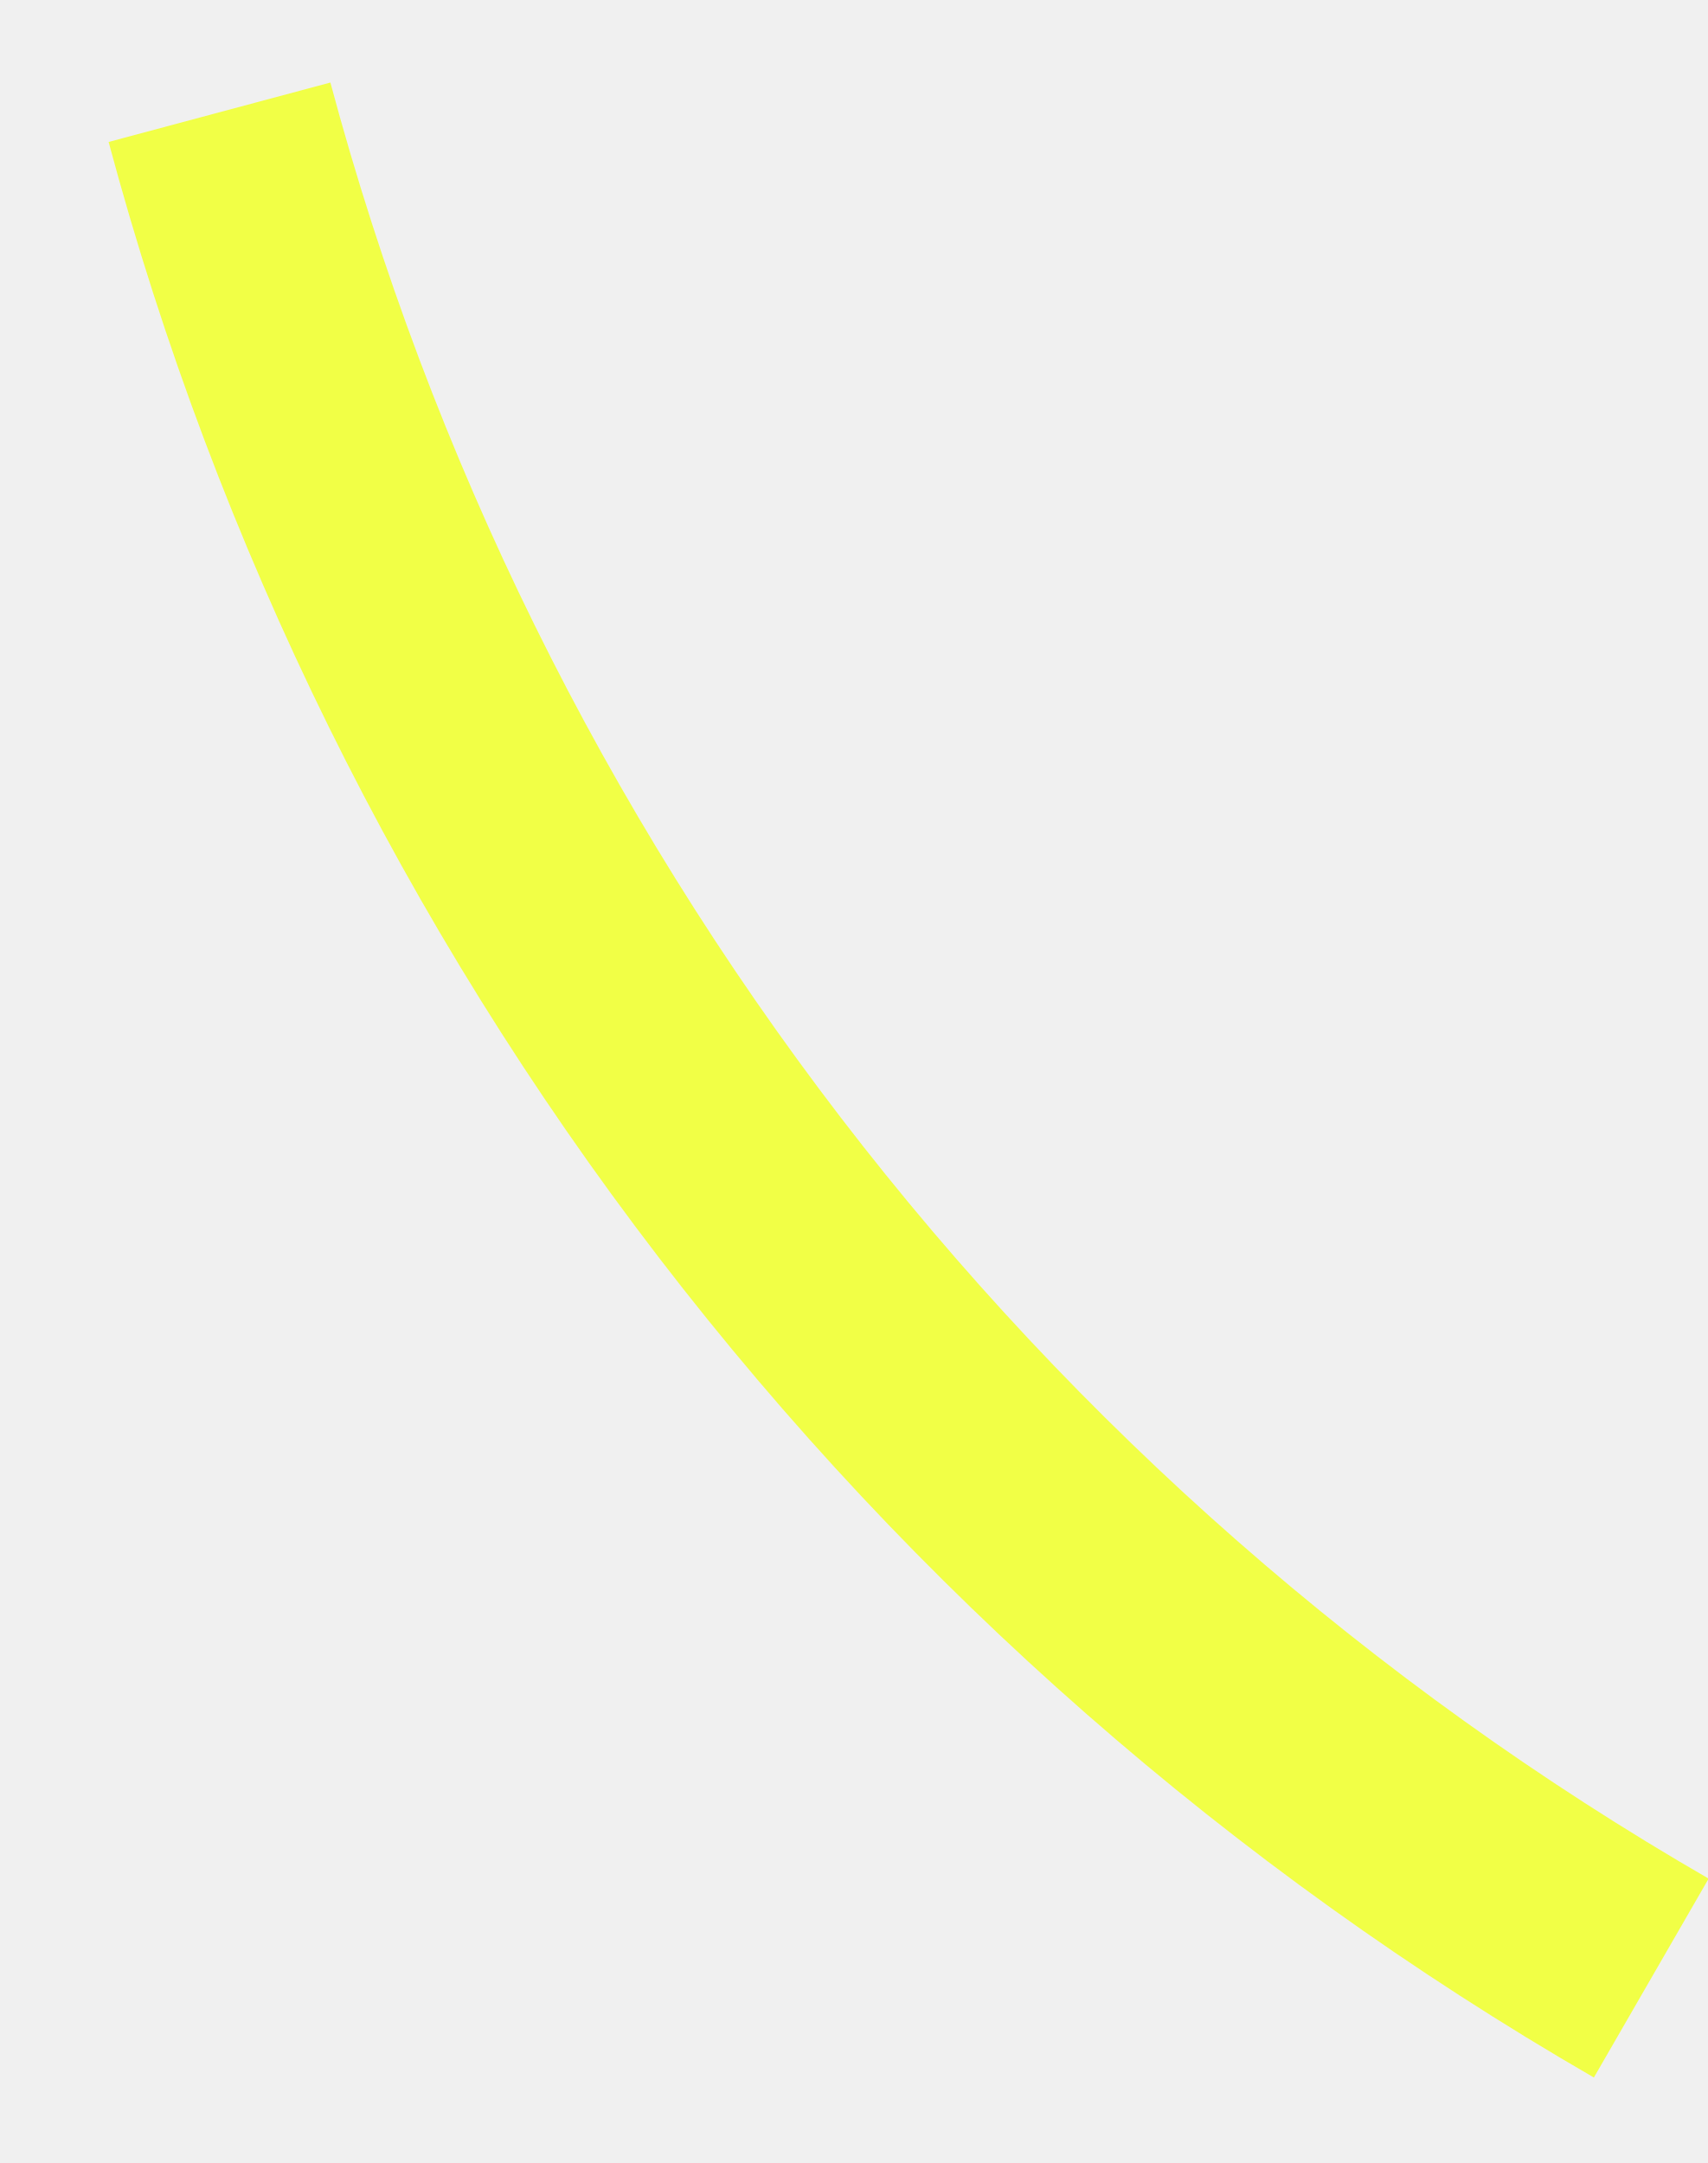
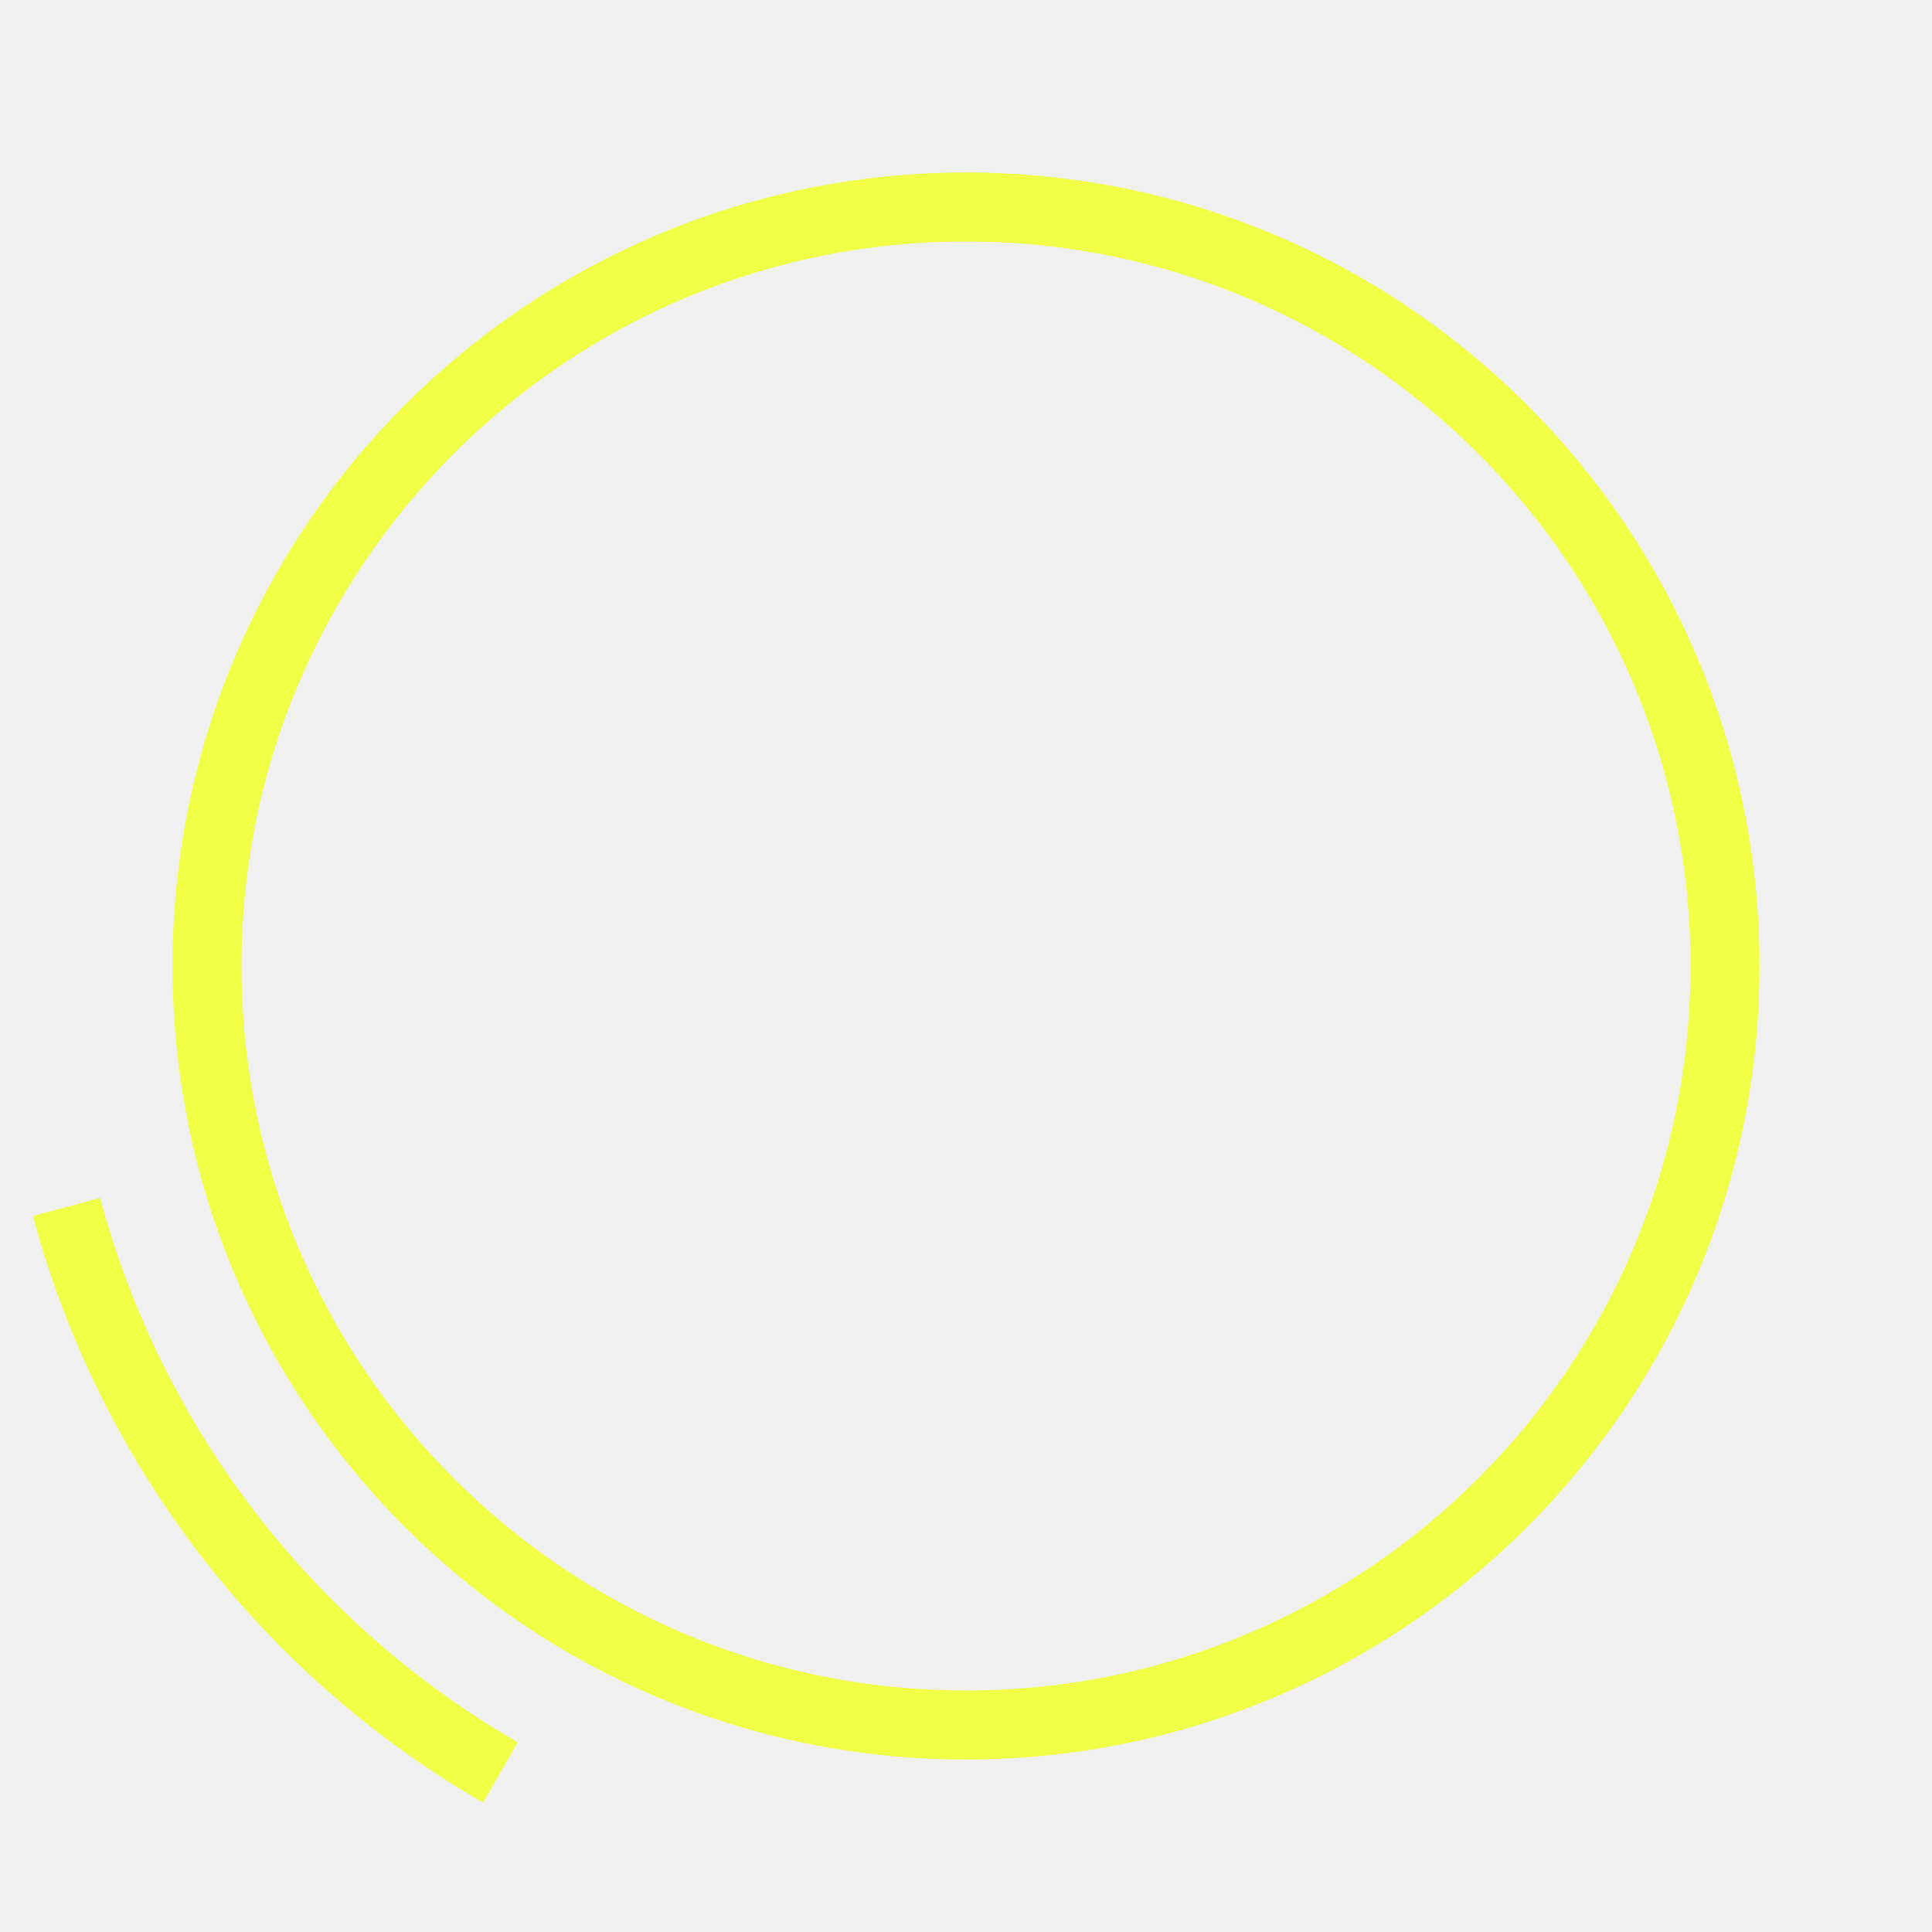
- <svg xmlns="http://www.w3.org/2000/svg" width="15" height="19" viewBox="0 0 15 19" fill="none">
-   <mask id="path-1-inside-1_54_219" fill="white">
-     <path d="M0.954 1.247C1.906 4.799 3.548 8.128 5.786 11.045C8.025 13.963 10.816 16.41 14 18.249L15.008 16.502C12.053 14.796 9.463 12.525 7.386 9.818C5.309 7.11 3.785 4.021 2.902 0.725L0.954 1.247Z" />
+ <svg xmlns="http://www.w3.org/2000/svg" width="56" height="56" viewBox="0 0 56 56" fill="none">
+   <circle cx="28" cy="28" r="22" stroke="#F1FF46" stroke-width="2" />
+   <mask id="path-2-inside-1_54_217" fill="white">
+     <path d="M0.954 35.247C1.906 38.799 3.548 42.128 5.786 45.045C8.025 47.962 10.816 50.41 14 52.249L15.008 50.502C12.053 48.796 9.463 46.525 7.386 43.818C5.309 41.111 3.785 38.021 2.902 34.725L0.954 35.247Z" />
  </mask>
-   <path d="M0.954 1.247C1.906 4.799 3.548 8.128 5.786 11.045C8.025 13.963 10.816 16.41 14 18.249L15.008 16.502C12.053 14.796 9.463 12.525 7.386 9.818C5.309 7.11 3.785 4.021 2.902 0.725L0.954 1.247Z" fill="#F1FF46" stroke="#F1FF46" stroke-width="4" mask="url(#path-1-inside-1_54_219)" />
+   <path d="M0.954 35.247C1.906 38.799 3.548 42.128 5.786 45.045C8.025 47.962 10.816 50.41 14 52.249L15.008 50.502C12.053 48.796 9.463 46.525 7.386 43.818C5.309 41.111 3.785 38.021 2.902 34.725L0.954 35.247Z" fill="#F1FF46" stroke="#F1FF46" stroke-width="4" mask="url(#path-2-inside-1_54_217)" />
</svg>
